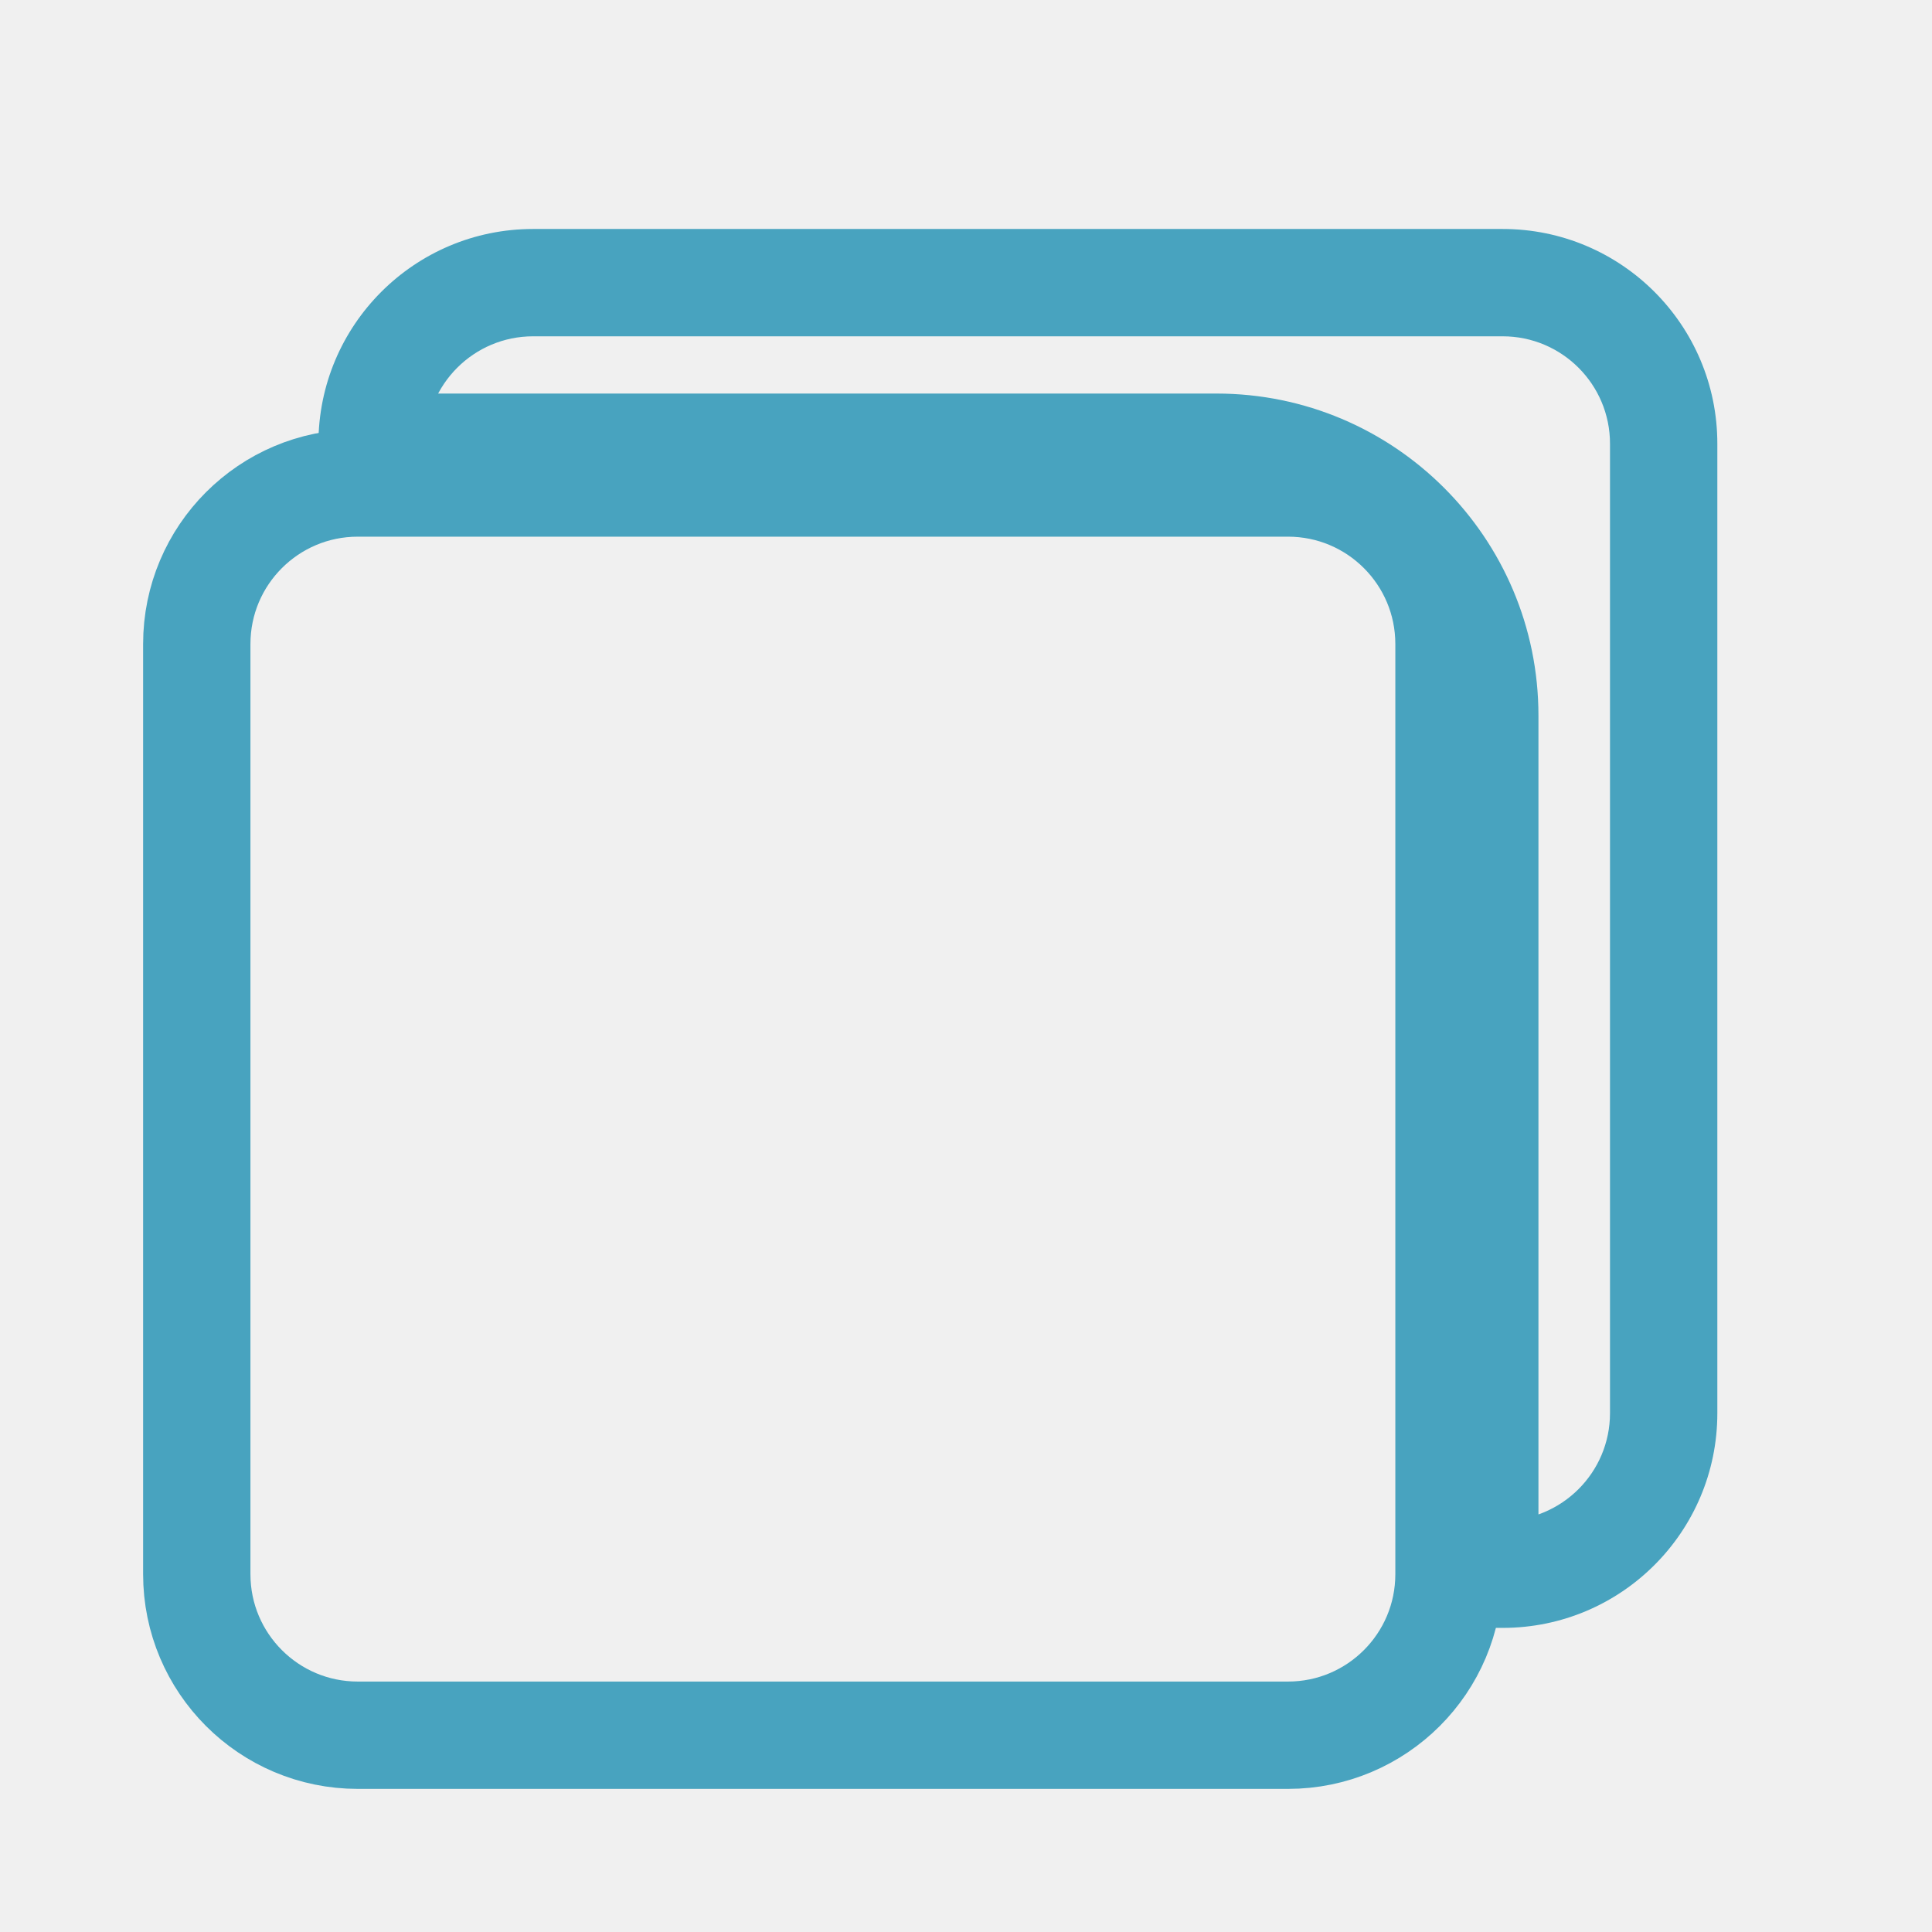
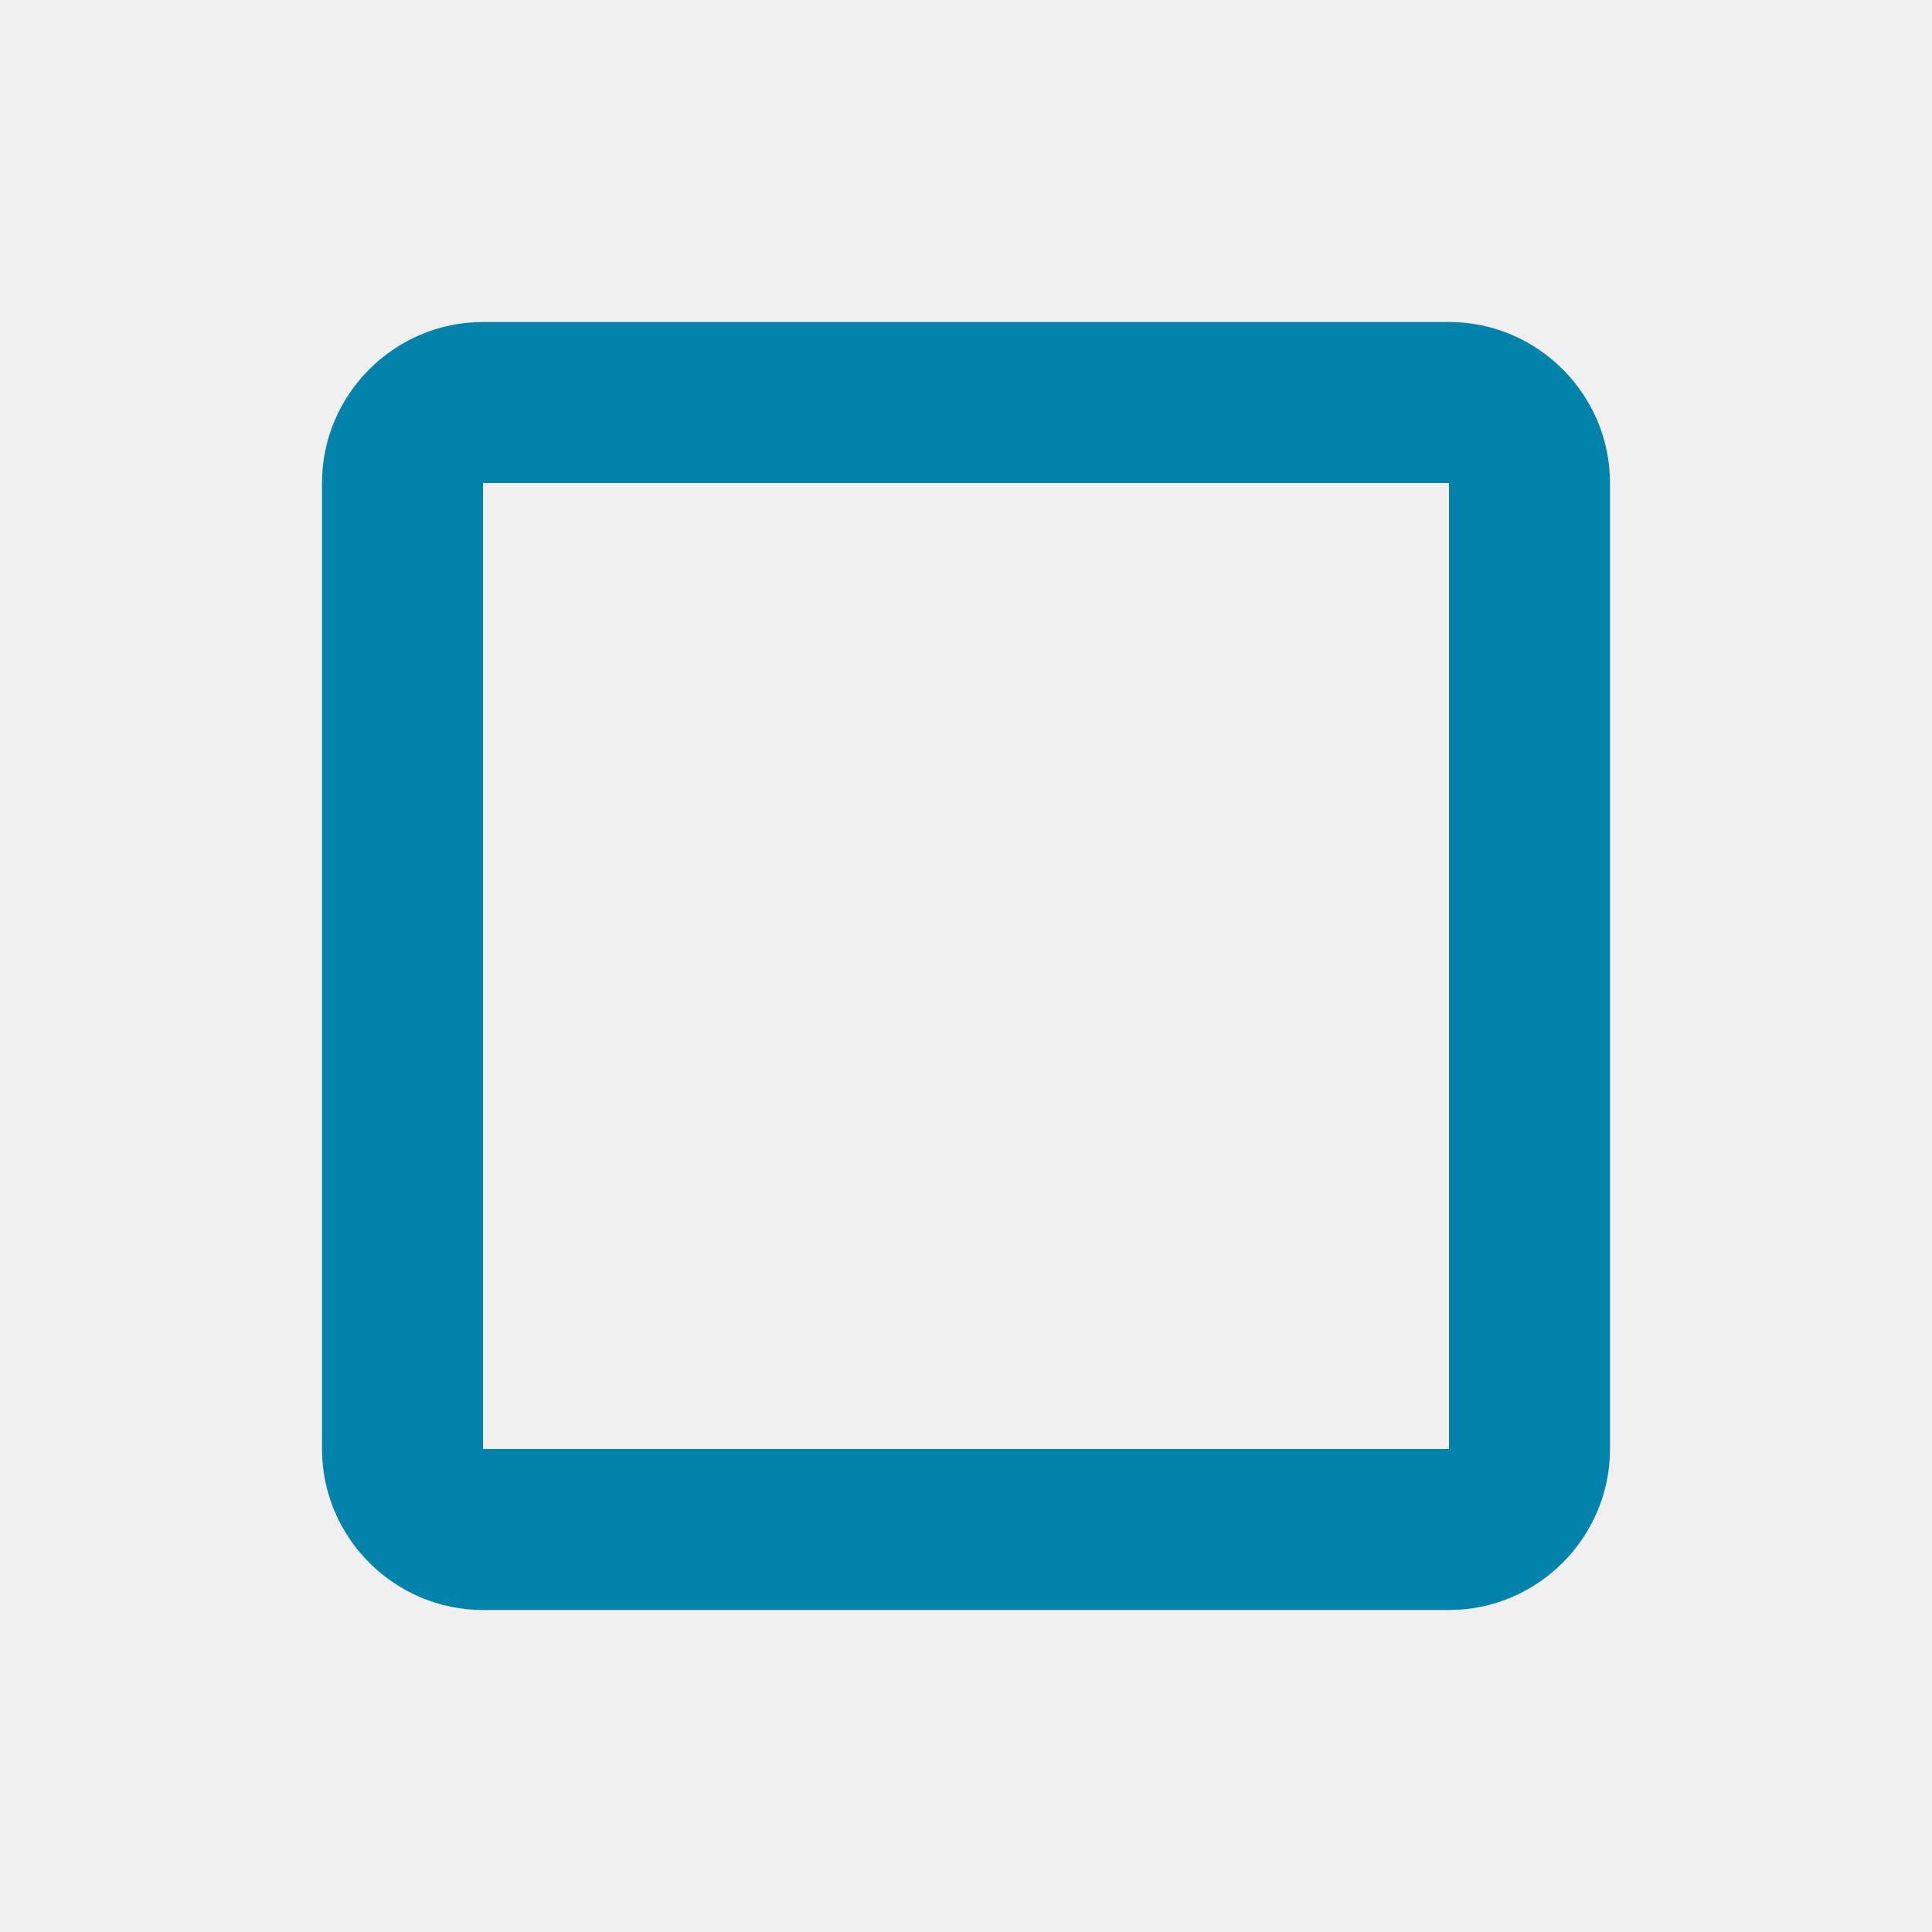
- <svg xmlns="http://www.w3.org/2000/svg" width="27" height="27" viewBox="0 0 27 27" fill="none">
-   <g opacity="0.7">
-     <mask id="mask0" mask-type="alpha" maskUnits="userSpaceOnUse" x="0" y="0" width="27" height="27">
-       <rect width="27" height="27" fill="#C4C4C4" />
-     </mask>
-     <g mask="url(#mask0)">
-       <rect x="2.75" y="6.75" width="17.5" height="17.5" rx="2.25" stroke="#0082AA" stroke-width="1.5" />
-       <mask id="path-3-inside-1" fill="white">
-         <path fill-rule="evenodd" clip-rule="evenodd" d="M7.45 3.2C5.793 3.2 4.45 4.543 4.45 6.2V7H17C18.657 7 20 8.343 20 10V22.75H21C22.657 22.75 24 21.407 24 19.75V6.2C24 4.543 22.657 3.2 21 3.2H7.45Z" />
-       </mask>
-       <path d="M4.45 7H2.95V8.5H4.45V7ZM20 22.75H18.5V24.25H20V22.75ZM5.95 6.2C5.95 5.372 6.622 4.7 7.45 4.7V1.7C4.965 1.7 2.95 3.715 2.95 6.2H5.95ZM5.95 7V6.2H2.95V7H5.95ZM4.45 8.5H17V5.5H4.45V8.5ZM17 8.5C17.828 8.5 18.5 9.172 18.5 10H21.5C21.5 7.515 19.485 5.5 17 5.5V8.5ZM18.5 10V22.75H21.5V10H18.5ZM21 21.25H20V24.25H21V21.25ZM22.5 19.75C22.5 20.578 21.828 21.25 21 21.25V24.25C23.485 24.25 25.5 22.235 25.5 19.75H22.5ZM22.5 6.2V19.75H25.5V6.2H22.5ZM21 4.7C21.828 4.7 22.5 5.372 22.5 6.2H25.5C25.5 3.715 23.485 1.7 21 1.7V4.7ZM7.45 4.7H21V1.7H7.45V4.7Z" fill="#0082AA" mask="url(#path-3-inside-1)" />
-     </g>
-   </g>
+ <svg xmlns="http://www.w3.org/2000/svg" width="24" height="24" viewBox="0 0 24 24" fill="none">
+   <path d="M18 4H6C4.9 4 4 4.9 4 6V18C4 19.1 4.9 20 6 20H18C19.1 20 20 19.1 20 18V6C20 4.9 19.1 4 18 4ZM18 18H6V6H18V18Z" fill="#0082AA" />
</svg>
